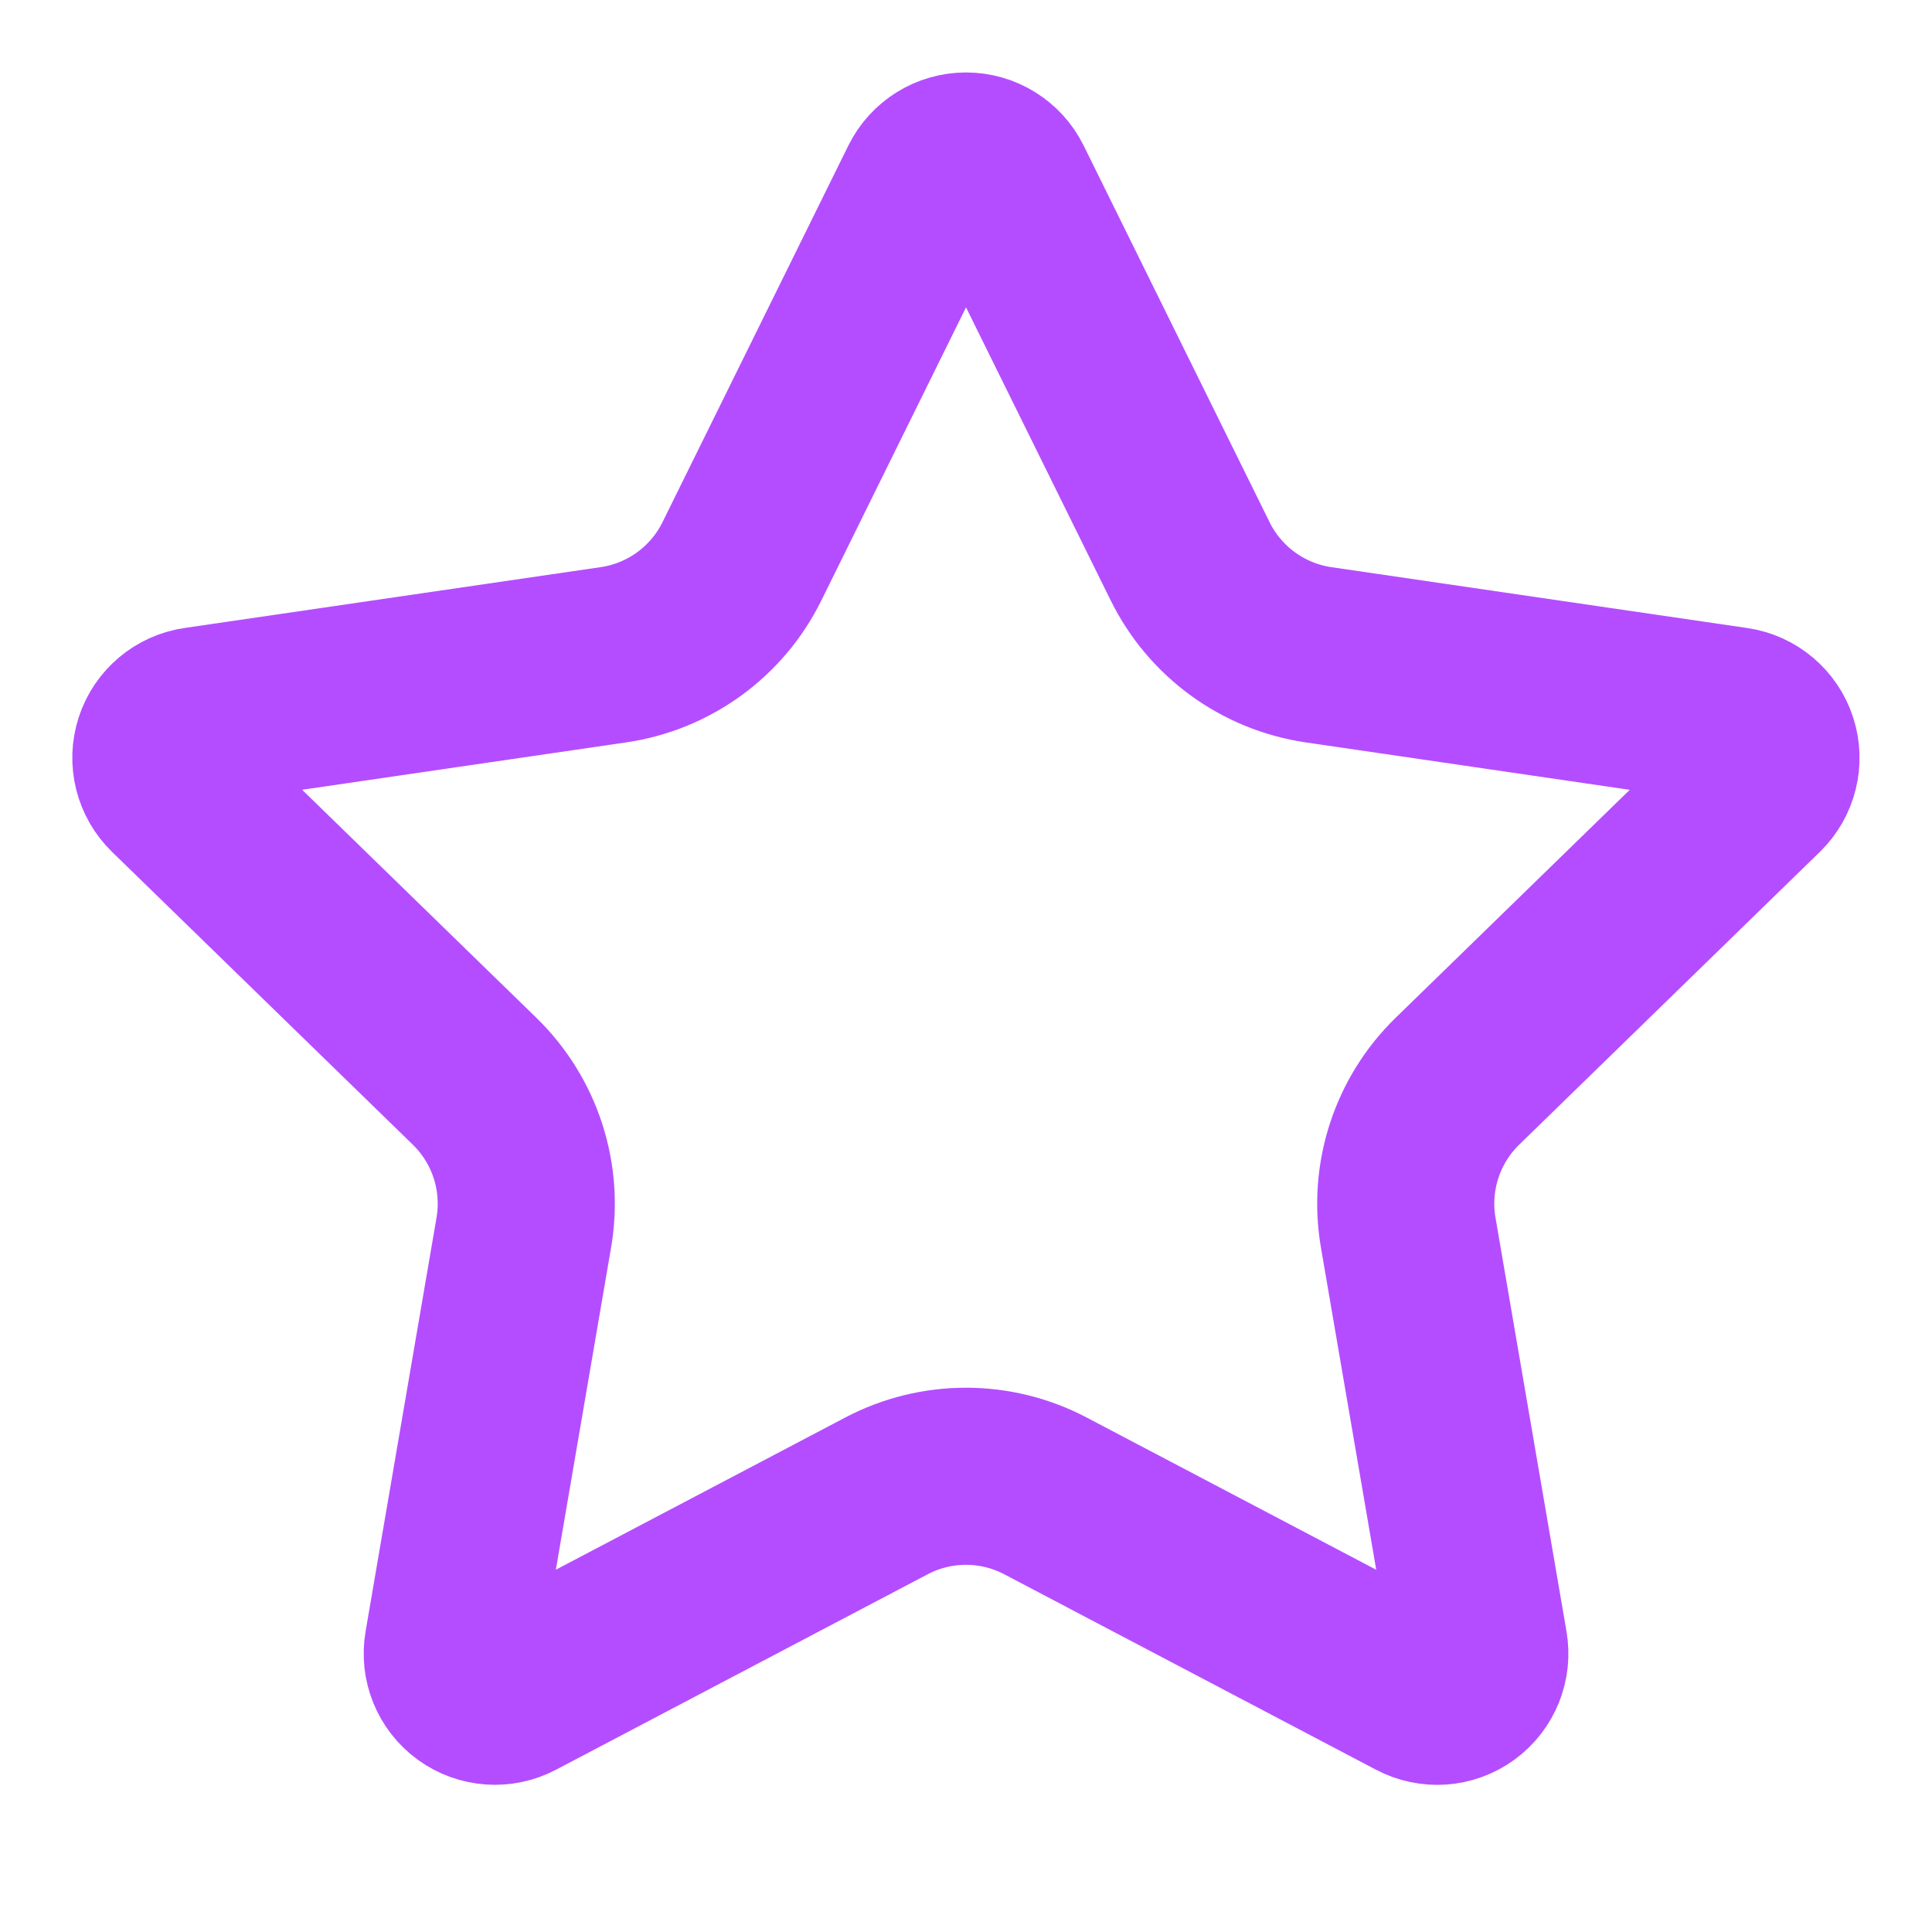
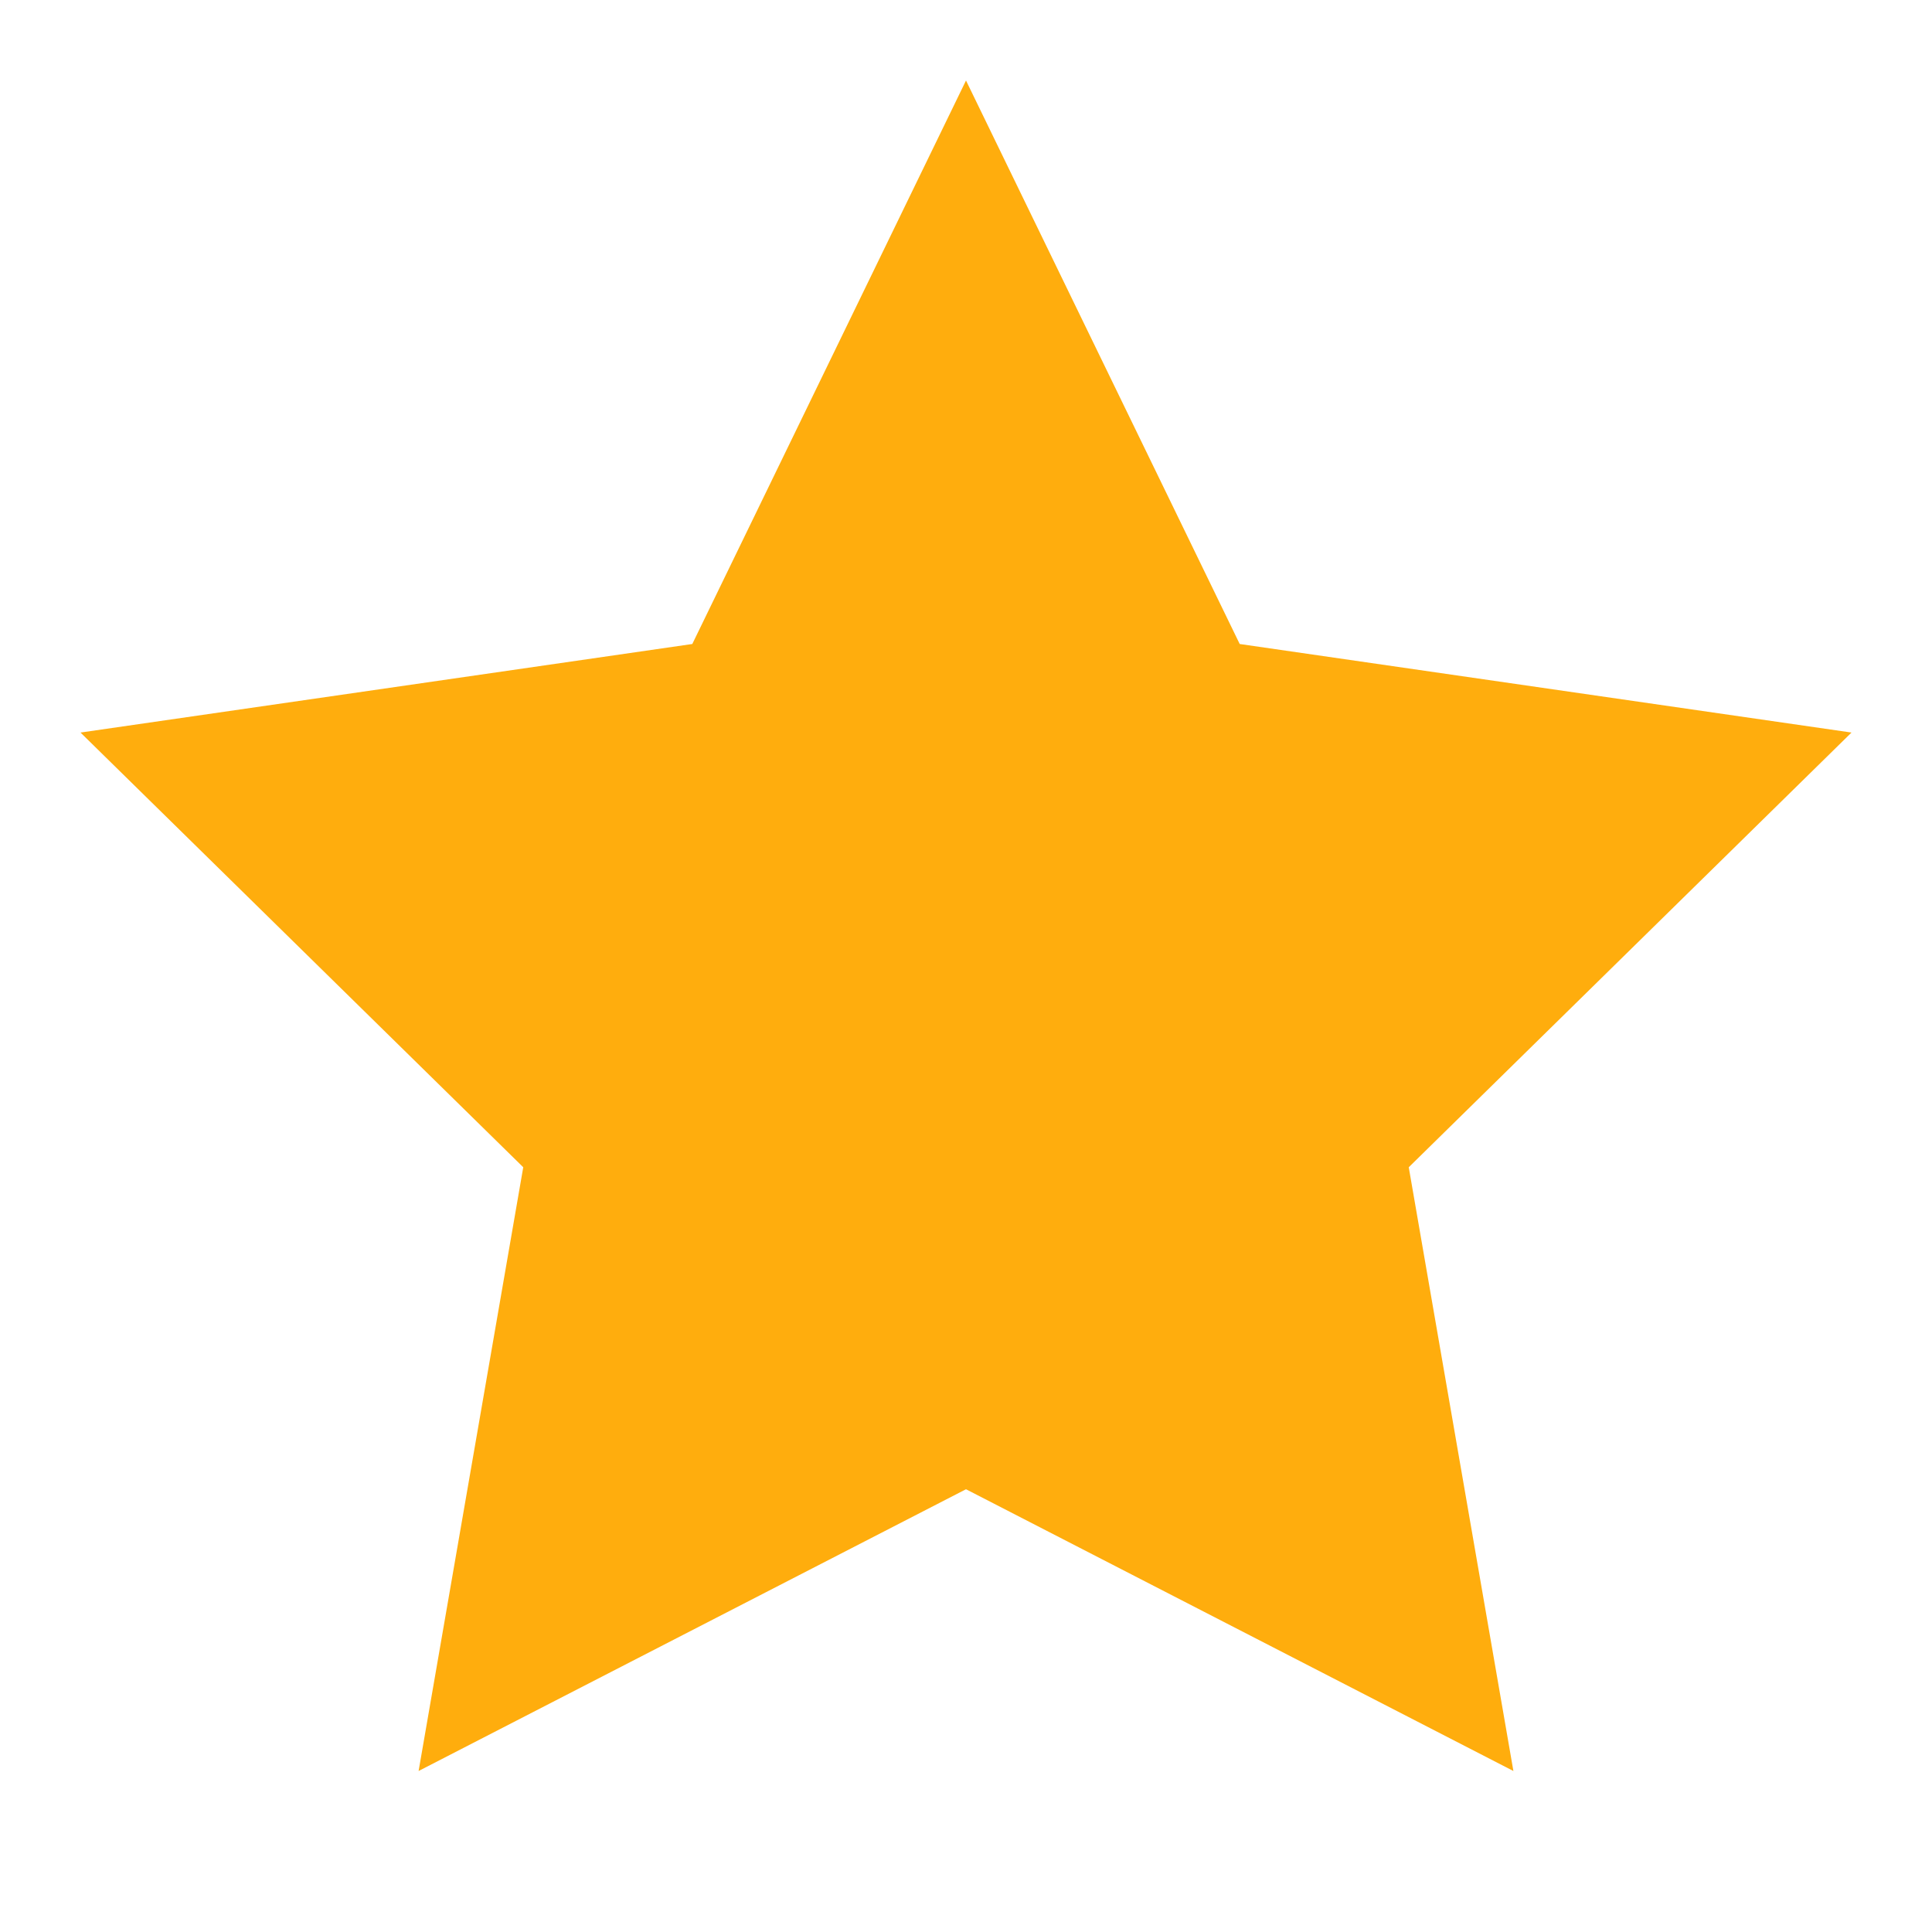
- <svg xmlns="http://www.w3.org/2000/svg" width="32" height="32" viewBox="0 0 24 24" fill="none" stroke="#b44dff" stroke-width="2.2" stroke-linecap="round" stroke-linejoin="round" role="img" aria-label="Premium">
-   <path d="M11.525 2.295a.53.53 0 0 1 .95 0l2.31 4.679a2.123 2.123 0 0 0 1.595 1.16l5.166.756a.53.53 0 0 1 .294.904l-3.736 3.638a2.123 2.123 0 0 0-.611 1.878l.882 5.14a.53.53 0 0 1-.771.56l-4.618-2.428a2.122 2.122 0 0 0-1.973 0L6.396 21.01a.53.53 0 0 1-.77-.56l.881-5.139a2.122 2.122 0 0 0-.611-1.879L2.16 9.795a.53.53 0 0 1 .294-.906l5.165-.755a2.122 2.122 0 0 0 1.597-1.16z" />
+ <svg xmlns="http://www.w3.org/2000/svg" width="32" height="32" viewBox="0 0 24 24" role="img" aria-label="Premium">
+   <path fill="#ffad0d" fill-rule="evenodd" d="m12 1 3.4 7 7.6 1.1-5.5 5.4 1.3 7.5-6.8-3.5L5.2 22l1.3-7.5L1 9.1 8.6 8z" />
</svg>
